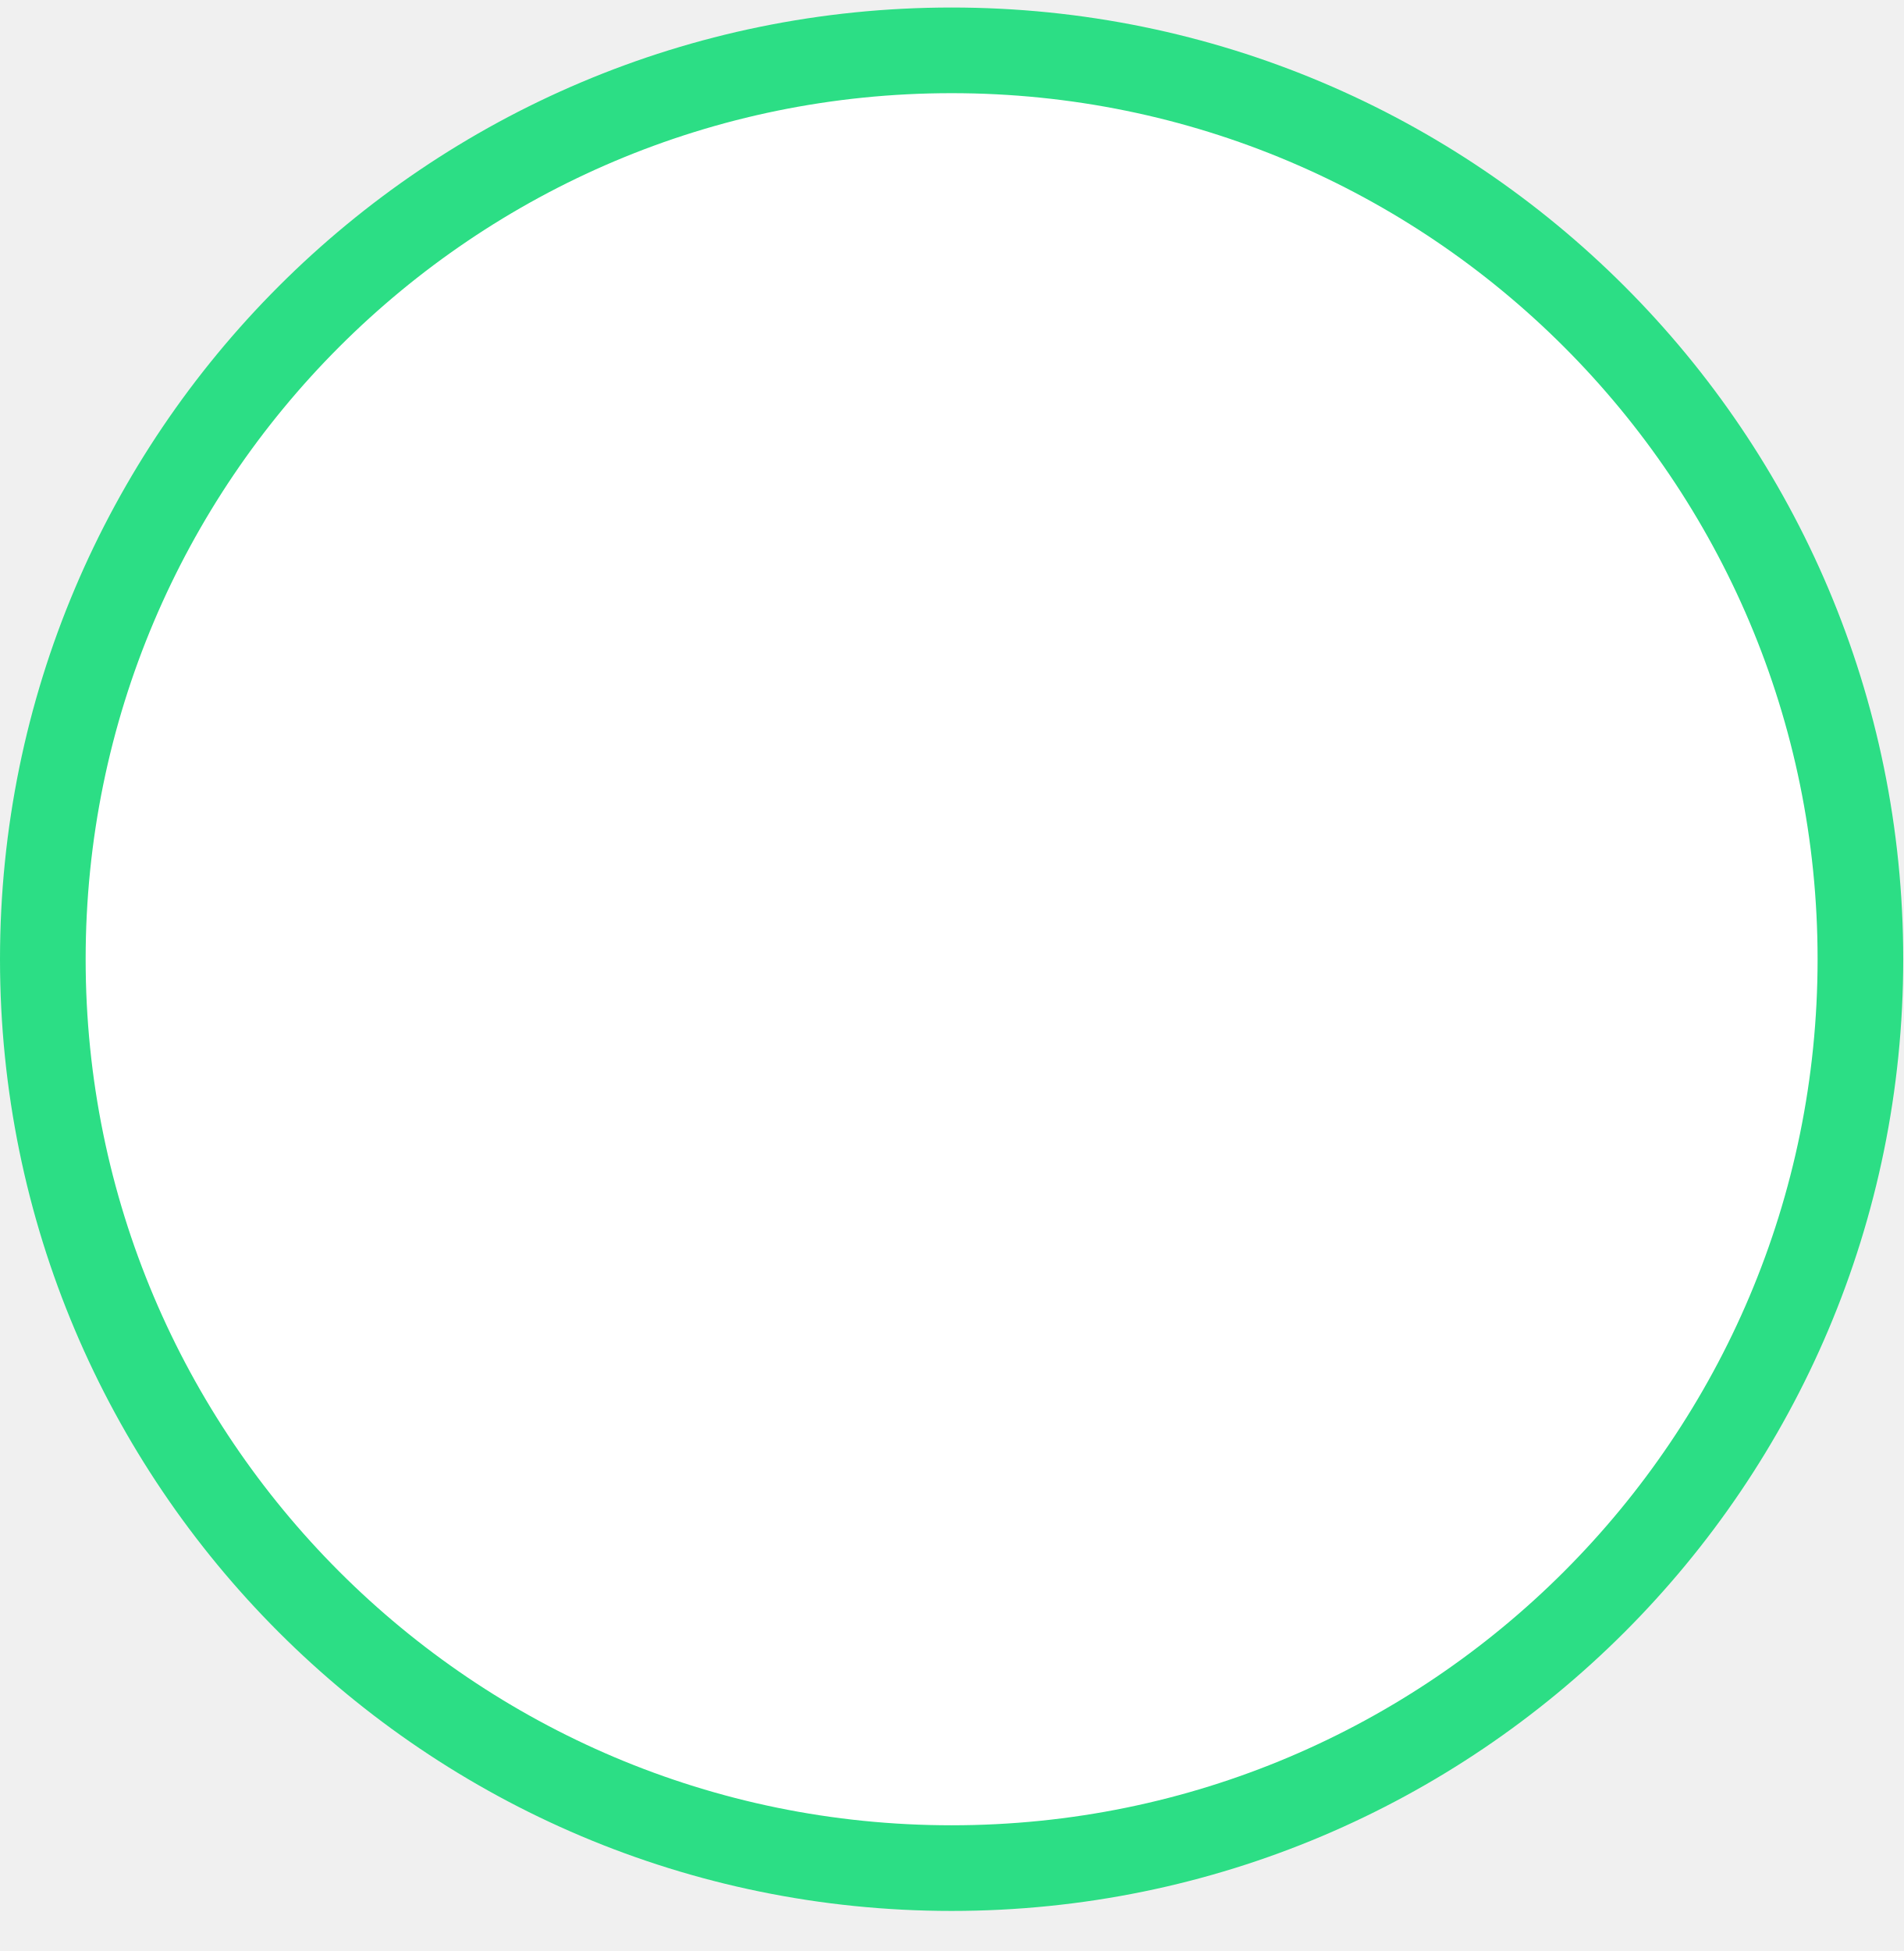
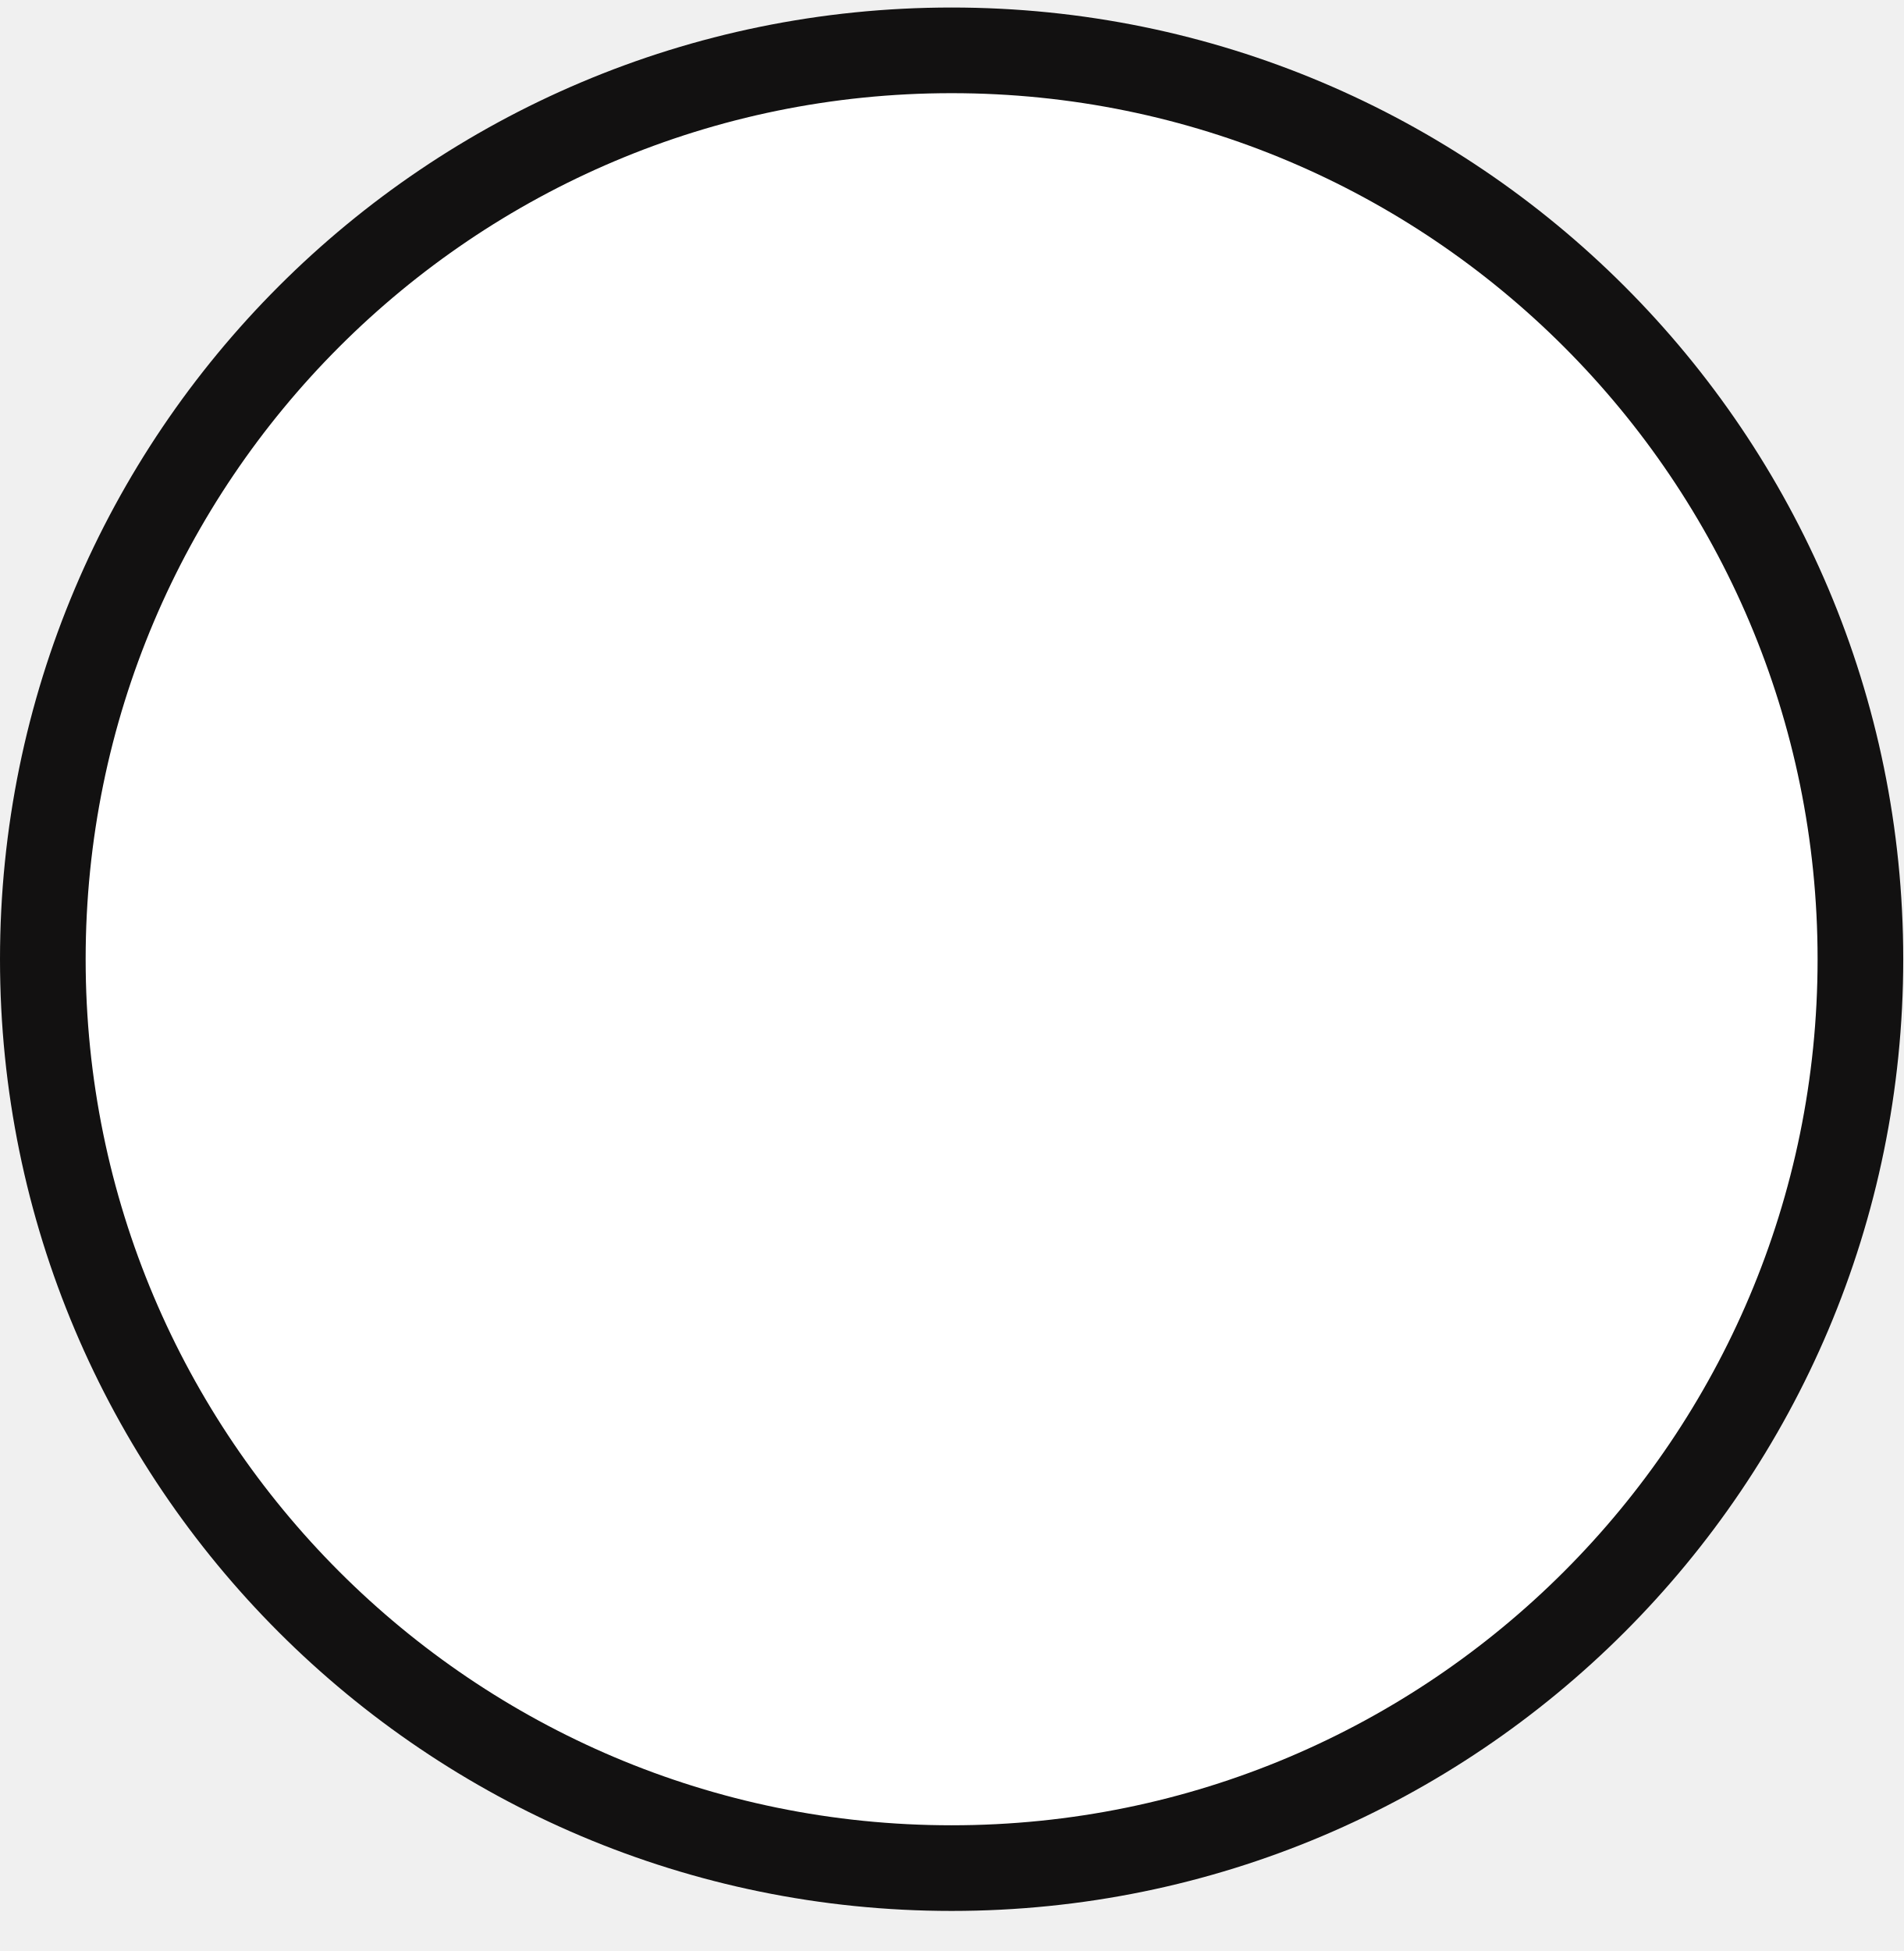
<svg xmlns="http://www.w3.org/2000/svg" width="40" height="41" viewBox="0 0 40 41" fill="none">
-   <circle id="Ellipse 3" cx="20" cy="20.158" r="19.1" fill="white" stroke="#2CDE85" stroke-width="1.8" />
+   <circle id="Ellipse 3" cx="20" cy="20.158" r="19.1" fill="white" stroke="#121111" stroke-width="1.8" />
</svg>
